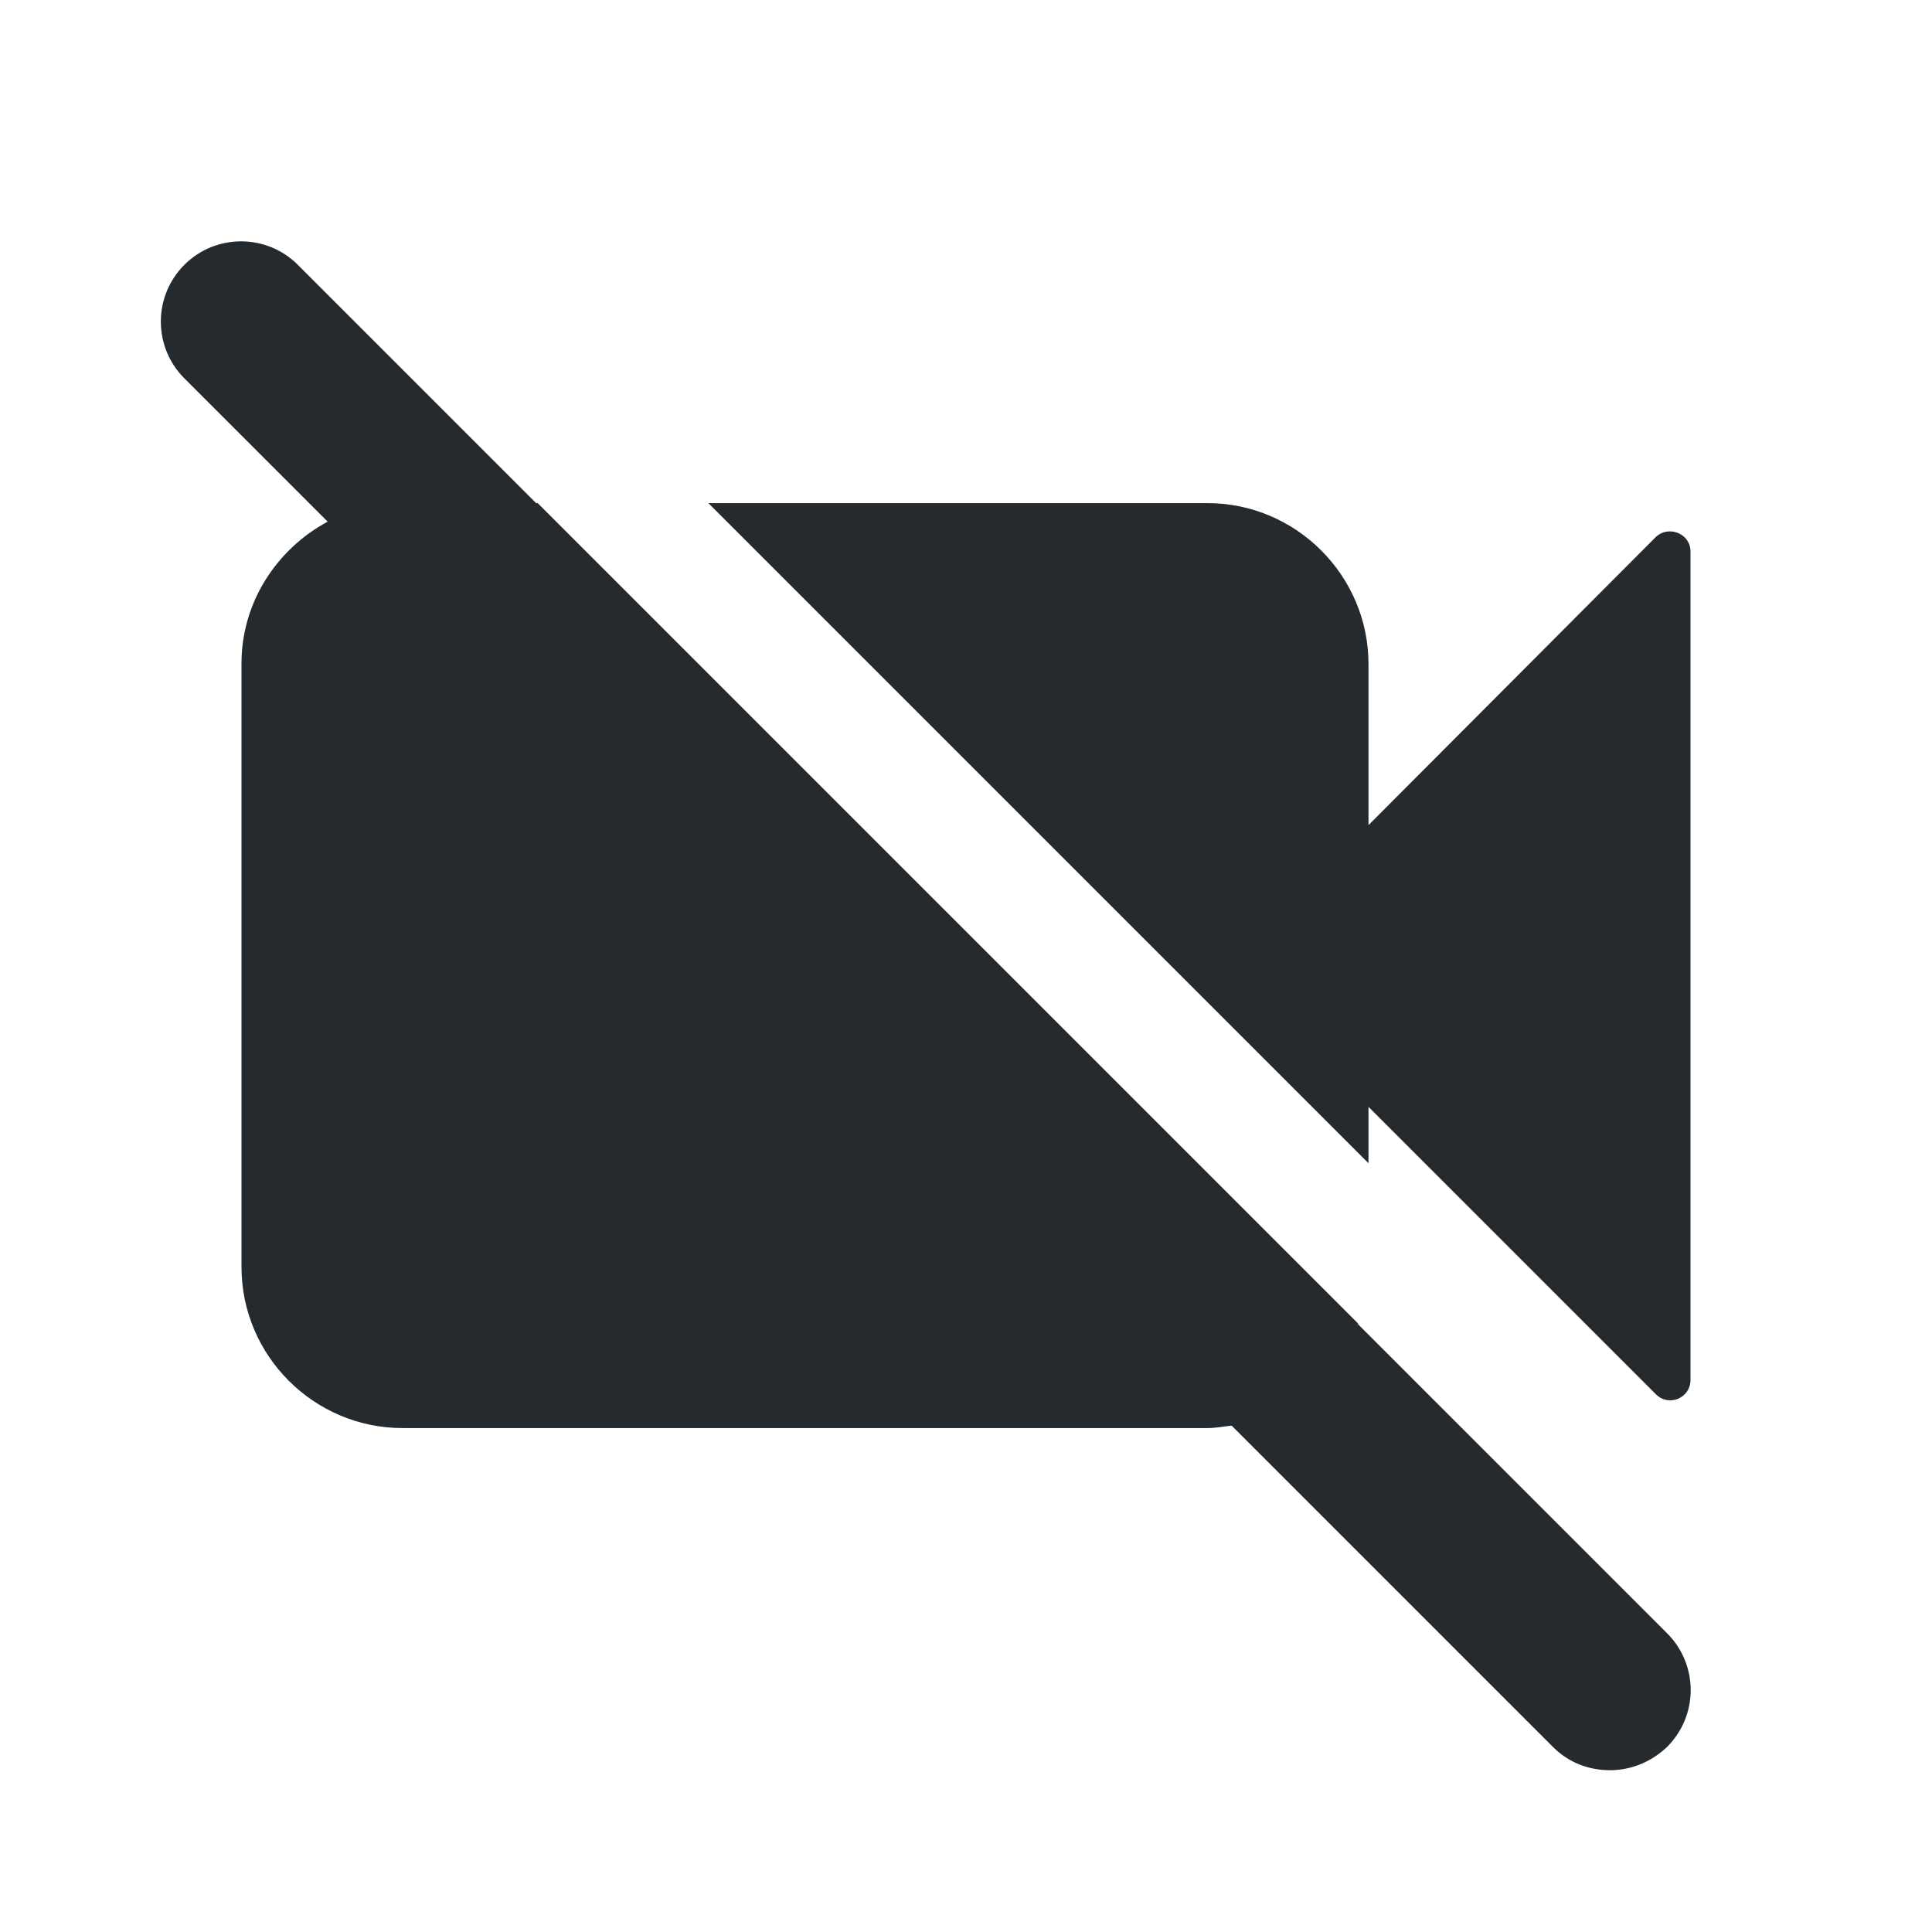
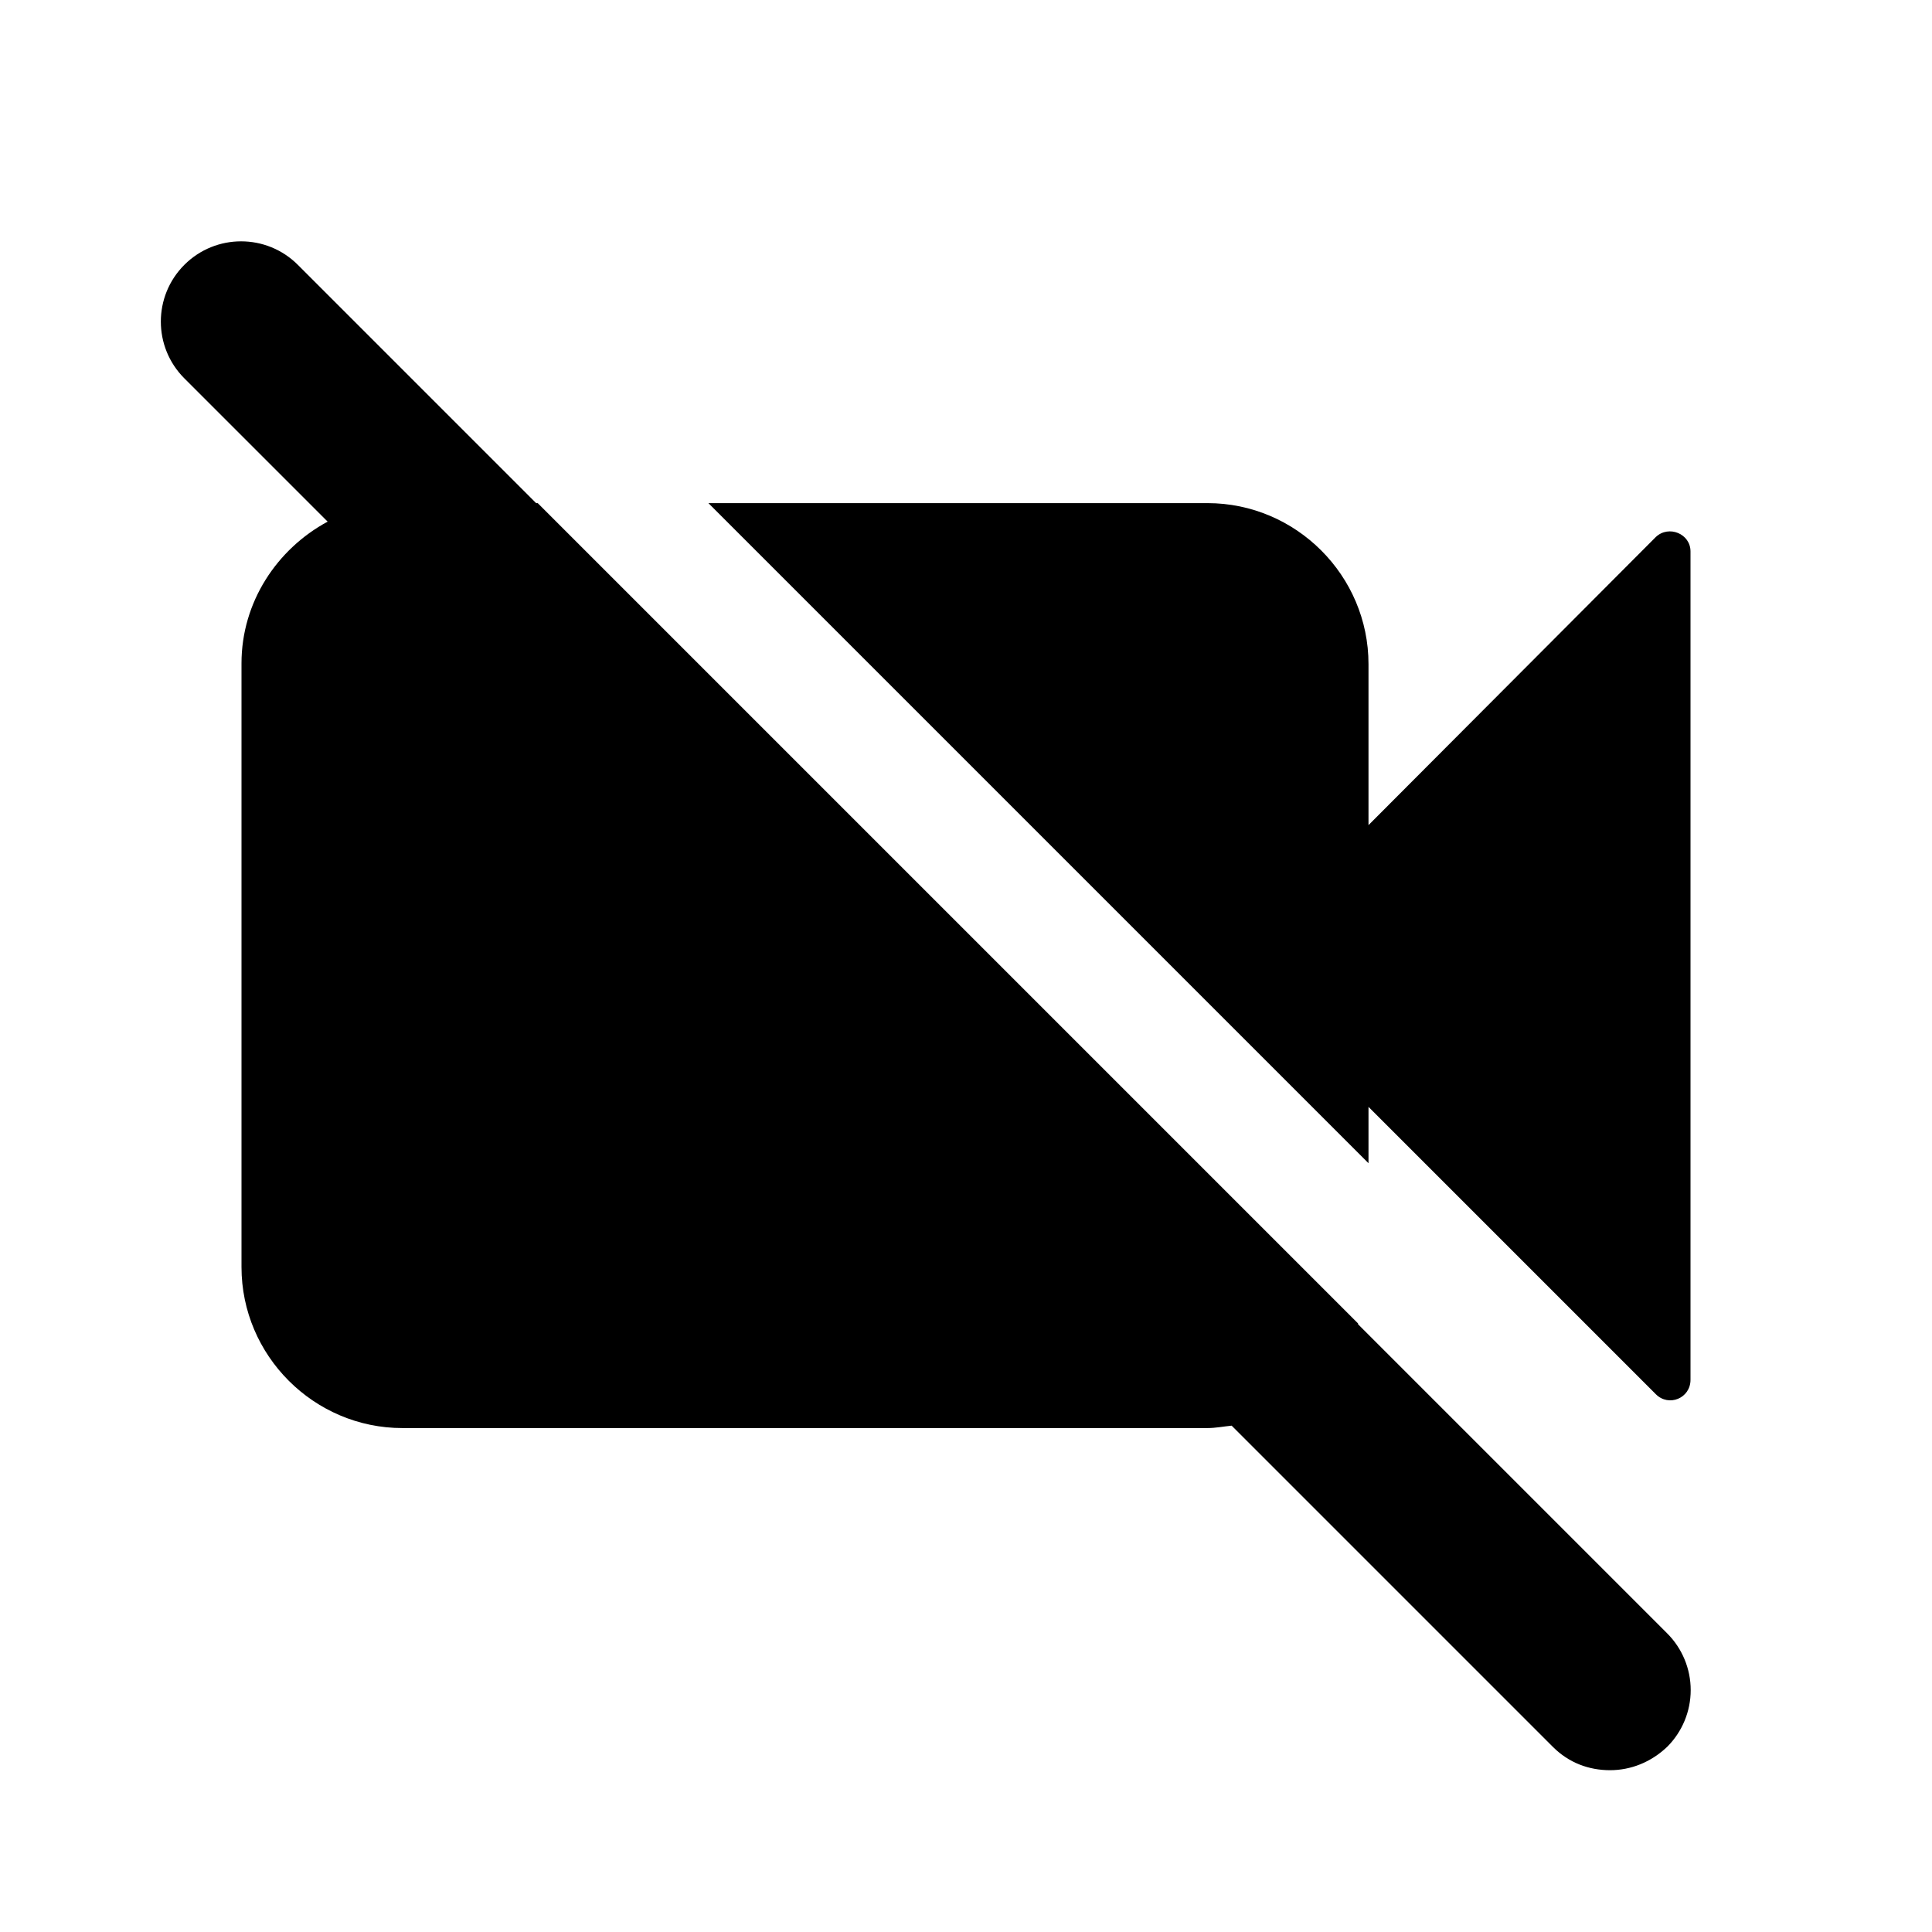
<svg xmlns="http://www.w3.org/2000/svg" width="24" height="24" fill="currentColor" viewBox="0 0 24 24">
-   <path fill="#252a2e" d="M16.87 16.45v-.01L6.68 6.25h-.02L3.7 3.29A.996.996 0 1 0 2.29 4.7l1.78 1.78C3.44 6.82 3 7.48 3 8.24v7.5c0 1.1.9 2 2 2h10c.1 0 .2-.02.3-.03l3.99 3.99c.2.2.45.29.71.29s.51-.1.71-.29a.996.996 0 0 0 0-1.41l-3.84-3.84Zm3.7-9.78L17 10.25v-2c0-1.1-.9-2-2-2H8.8l8.2 8.2v-.7l3.57 3.57c.16.16.43.05.43-.18V6.85c0-.22-.27-.33-.43-.18Z" />
+   <path d="M16.87 16.45v-.01L6.68 6.25h-.02L3.7 3.29A.996.996 0 1 0 2.29 4.7l1.78 1.78C3.44 6.82 3 7.48 3 8.24v7.5c0 1.1.9 2 2 2h10c.1 0 .2-.02.3-.03l3.99 3.99c.2.2.45.29.71.29s.51-.1.71-.29a.996.996 0 0 0 0-1.41l-3.84-3.84Zm3.7-9.78L17 10.25v-2c0-1.1-.9-2-2-2H8.8l8.2 8.2v-.7l3.57 3.57c.16.16.43.05.43-.18V6.85c0-.22-.27-.33-.43-.18Z" />
</svg>
